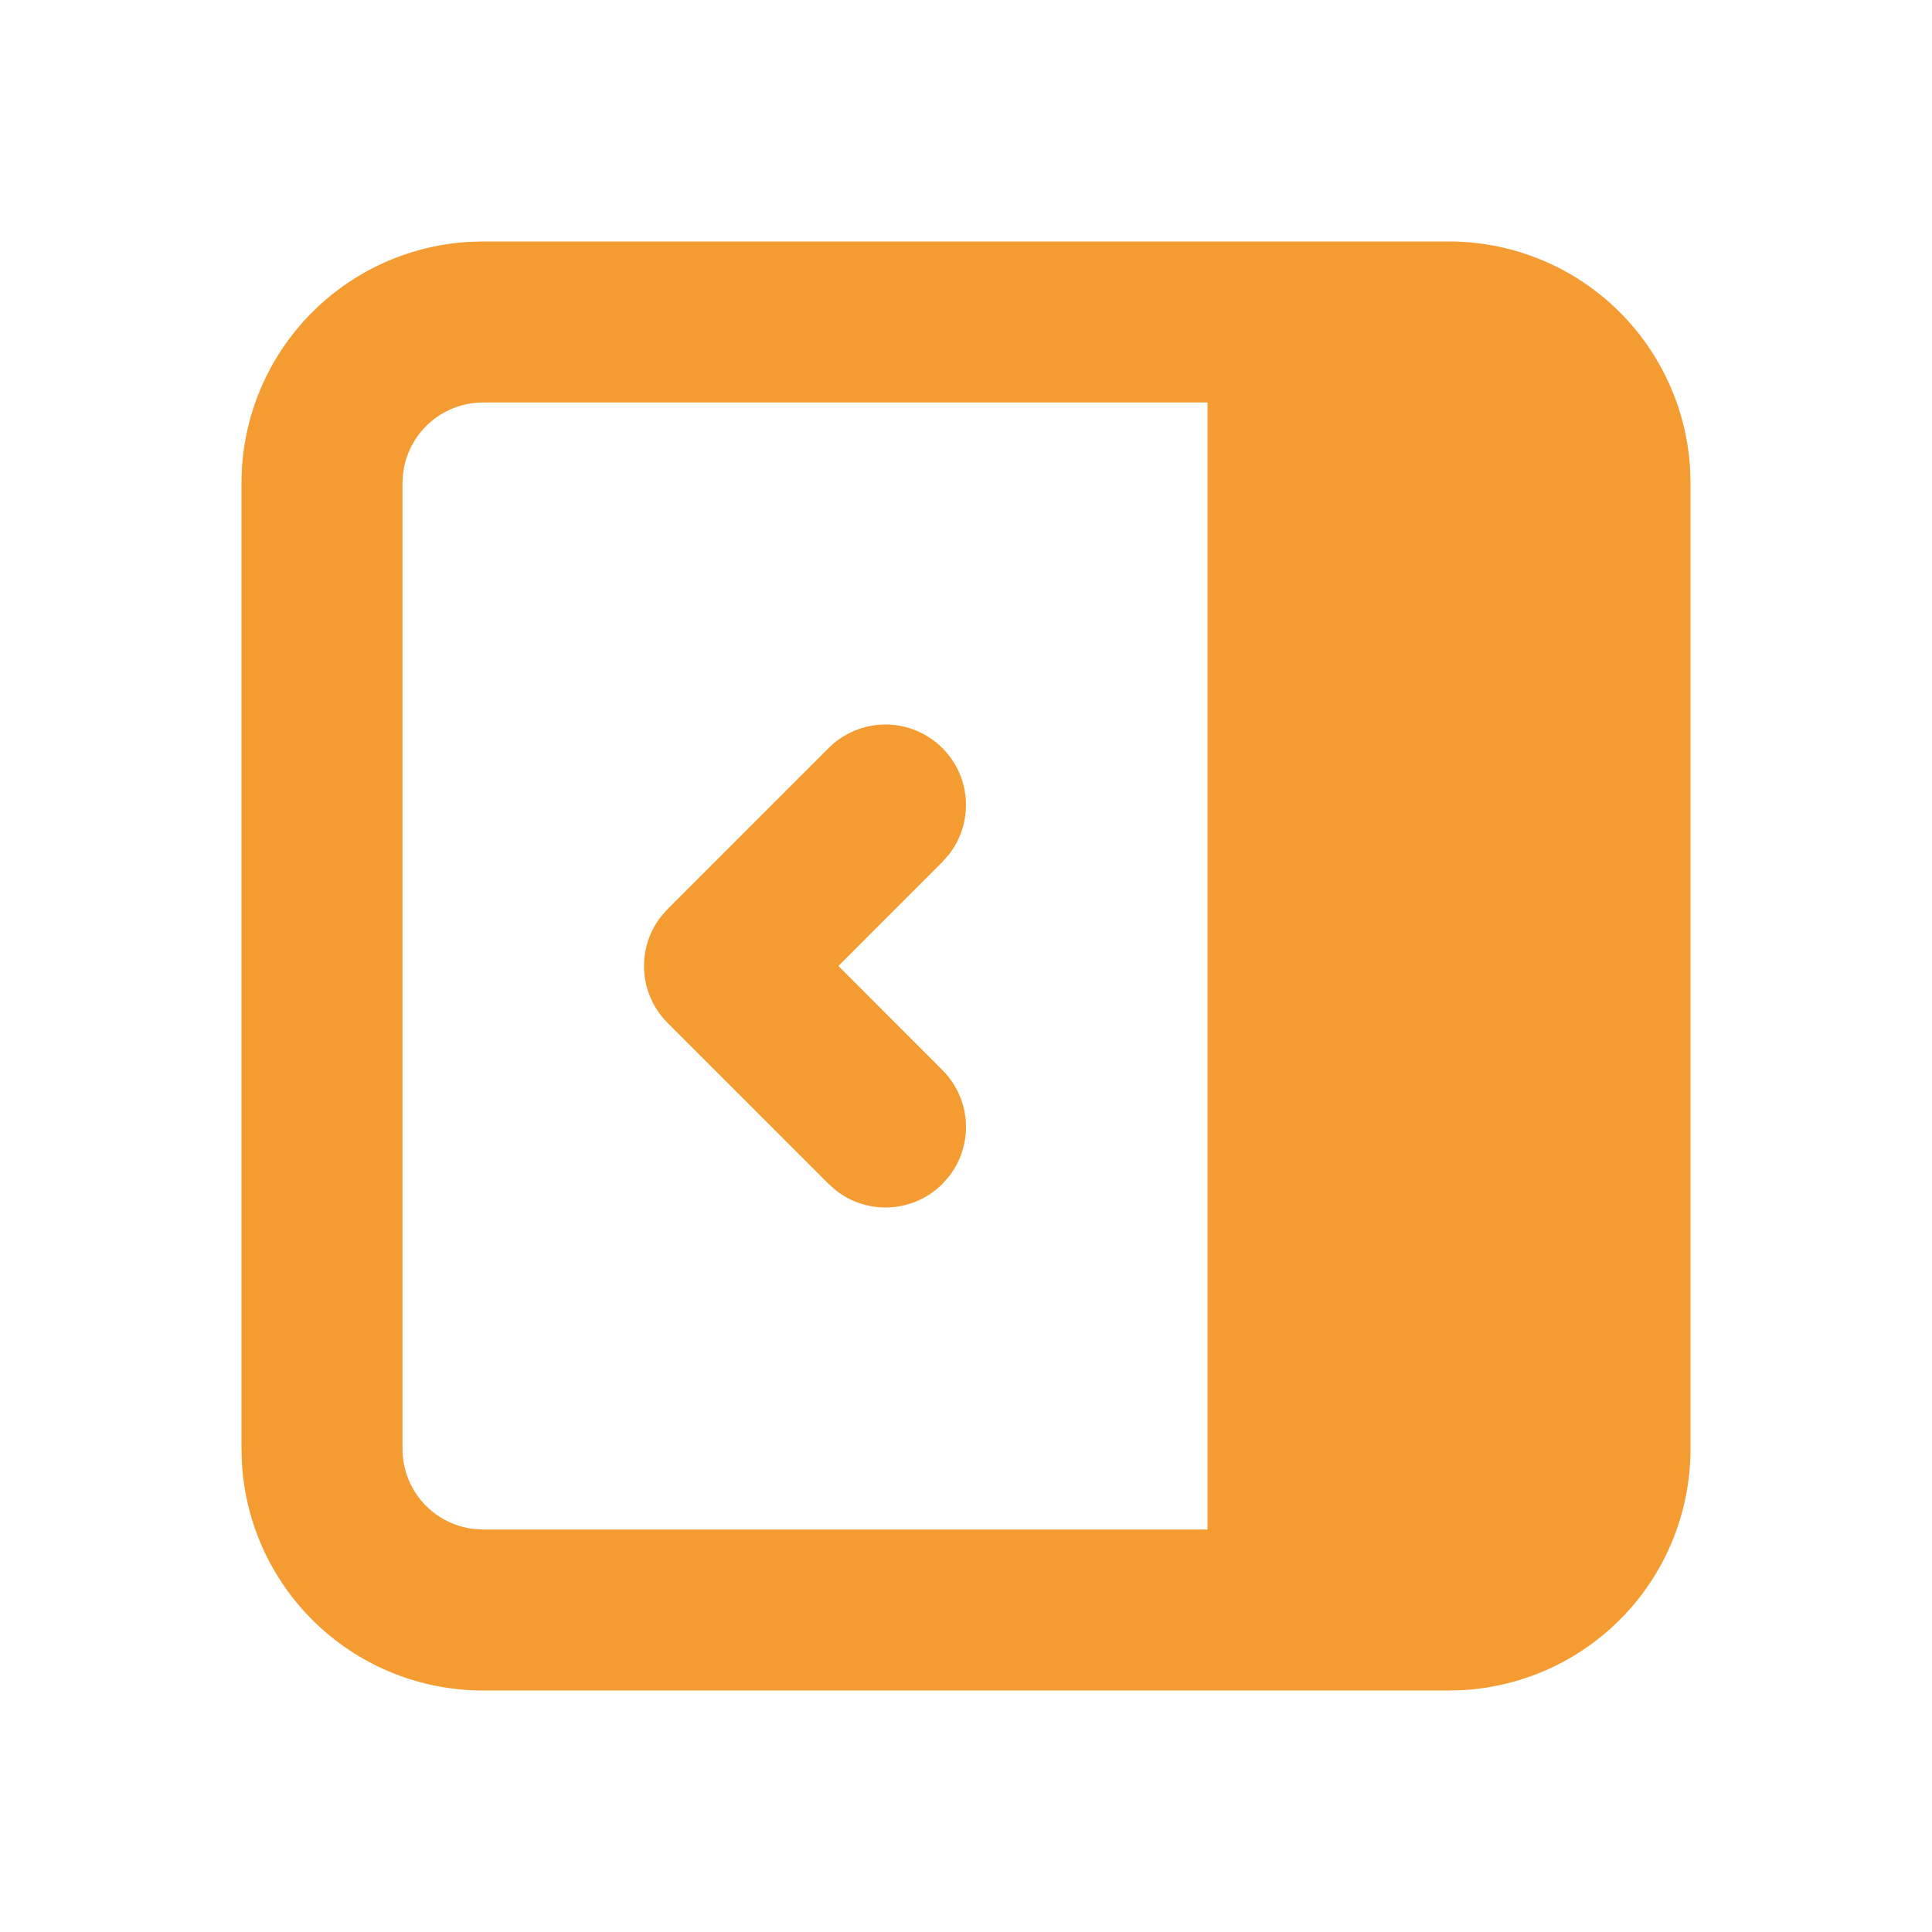
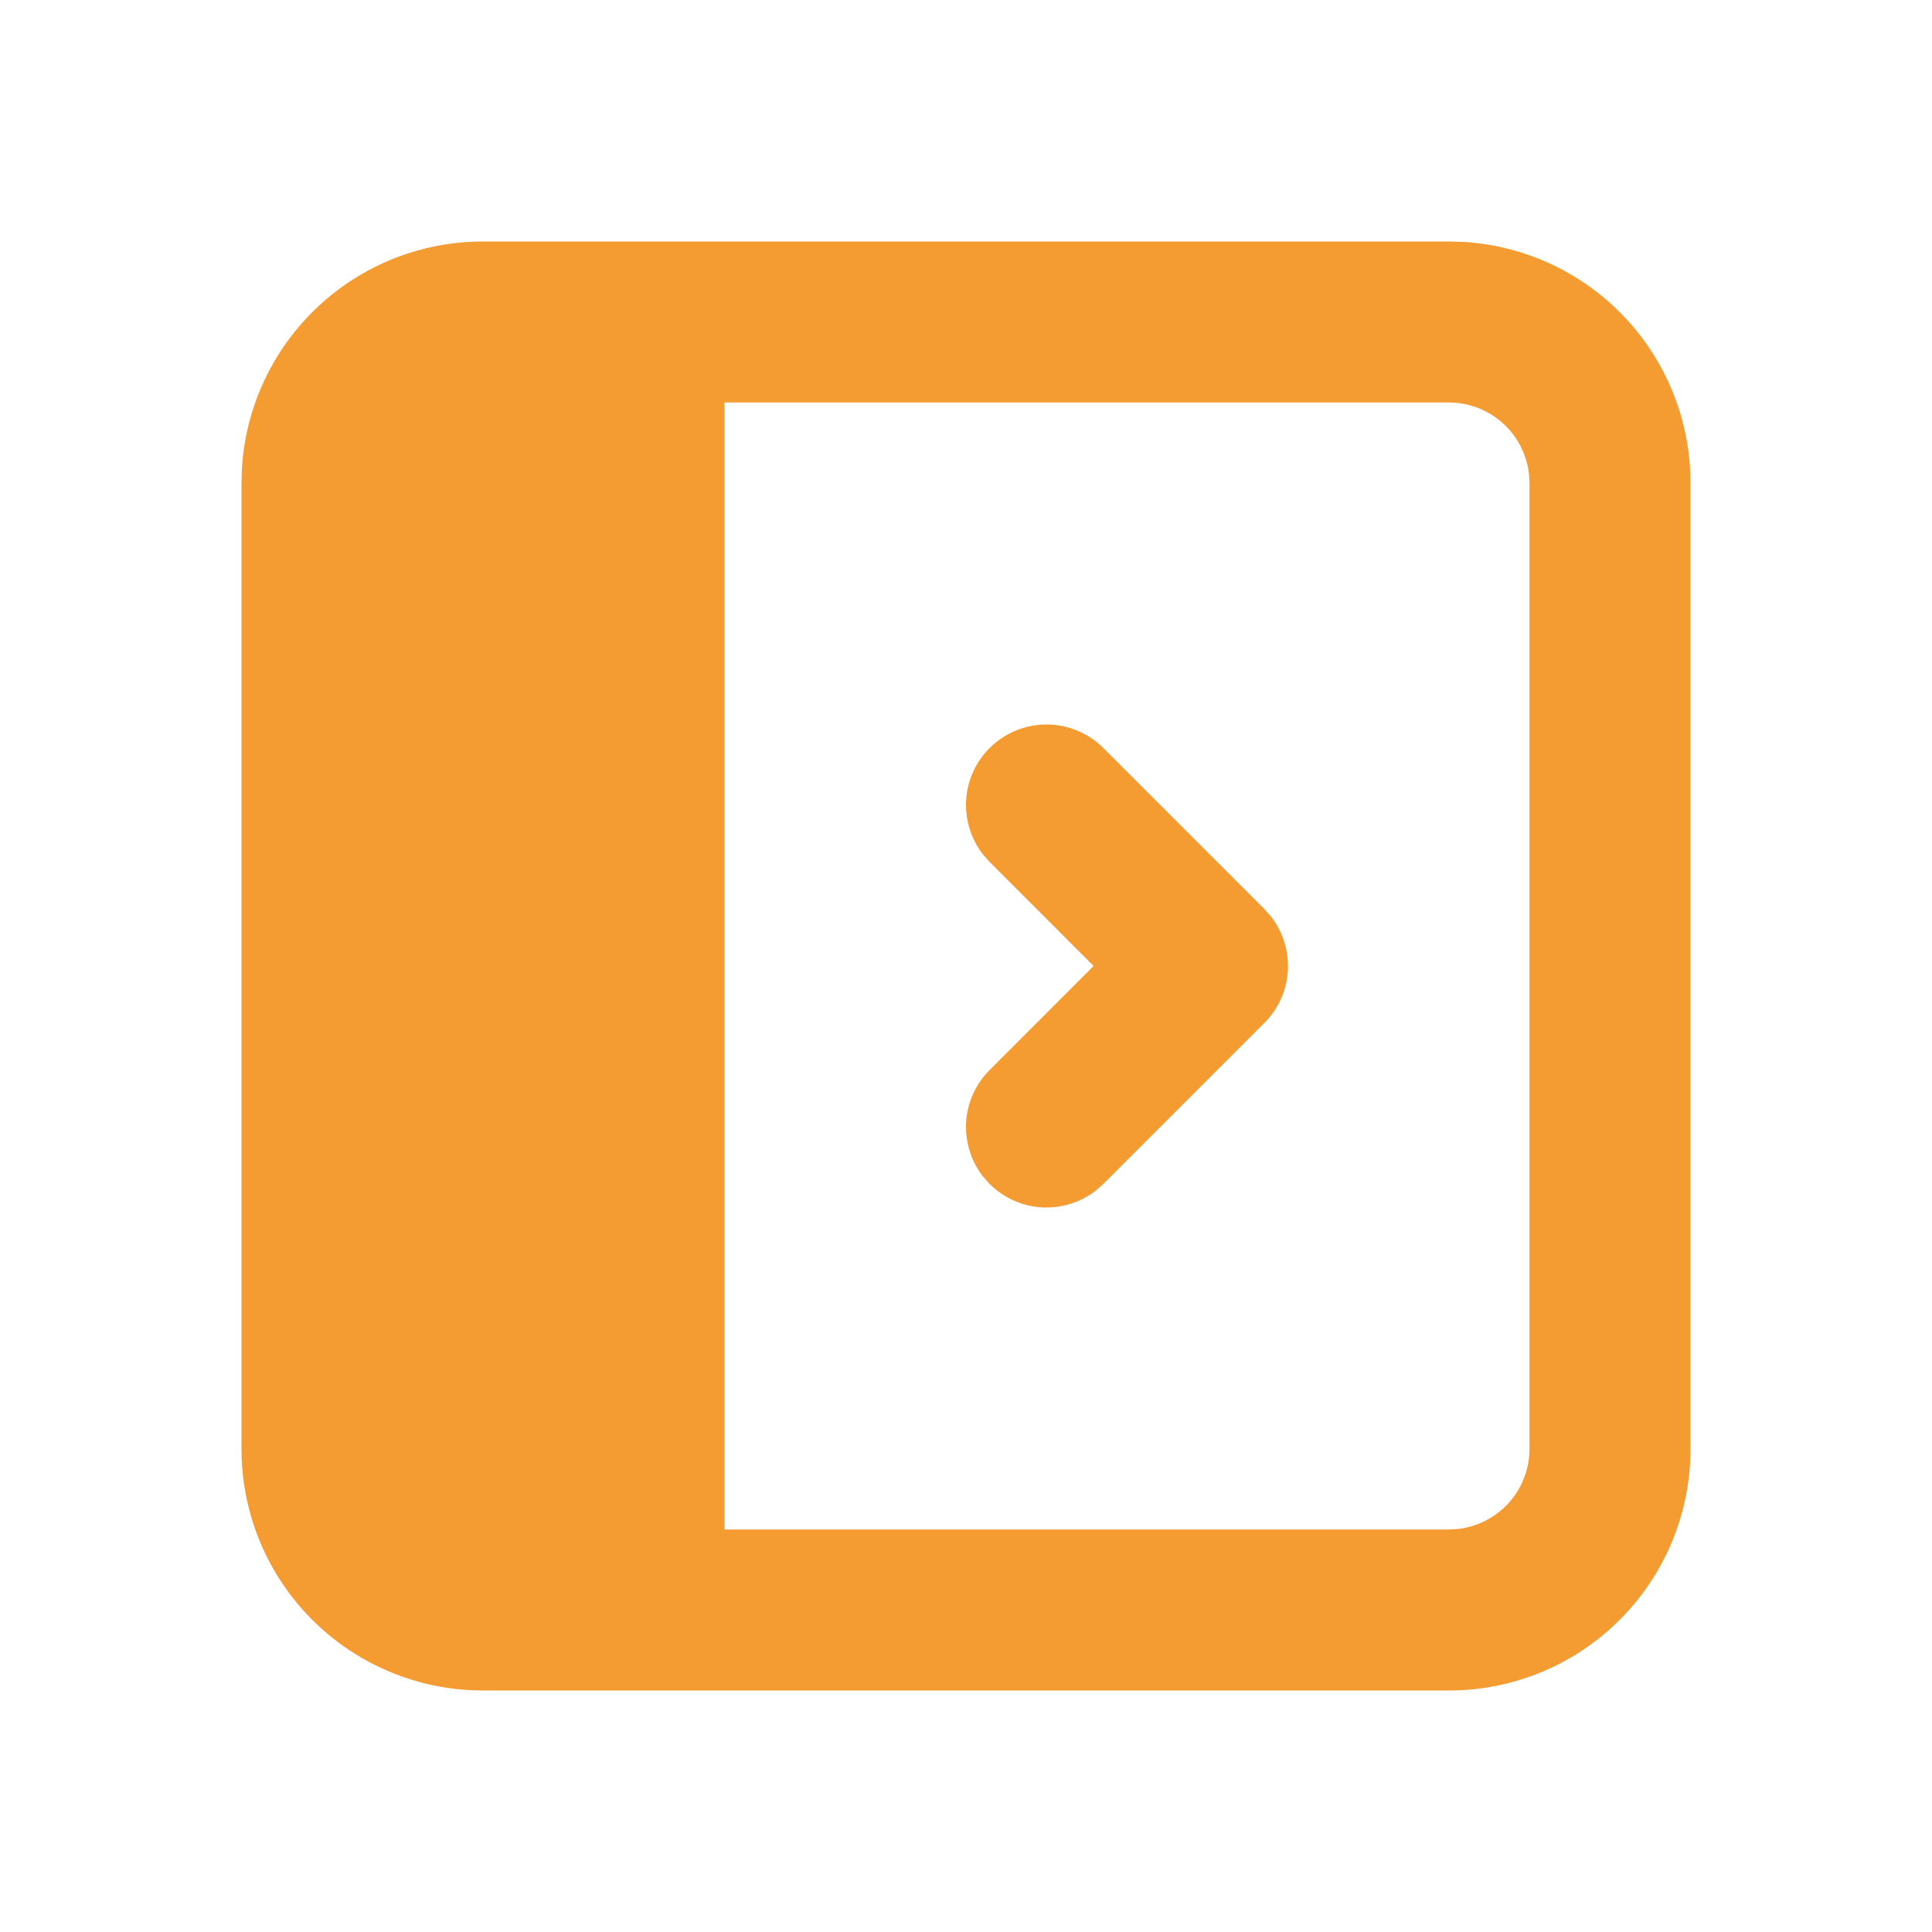
<svg xmlns="http://www.w3.org/2000/svg" width="24" height="24" viewBox="0 0 24 24" fill="none">
-   <path d="M18 3C18.765 3 19.502 3.292 20.058 3.817C20.615 4.342 20.95 5.06 20.995 5.824L21 6V18C21 18.765 20.708 19.502 20.183 20.058C19.658 20.615 18.94 20.95 18.176 20.995L18 21H6C5.235 21 4.498 20.708 3.942 20.183C3.385 19.658 3.05 18.94 3.005 18.176L3 18V6C3 5.235 3.292 4.498 3.817 3.942C4.342 3.385 5.06 3.05 5.824 3.005L6 3H18ZM15 5H6C5.755 5 5.519 5.09 5.336 5.253C5.153 5.415 5.036 5.64 5.007 5.883L5 6V18C5 18.245 5.09 18.481 5.253 18.664C5.415 18.847 5.64 18.964 5.883 18.993L6 19H15V5ZM11.707 9.293C11.879 9.465 11.983 9.694 11.998 9.937C12.013 10.18 11.939 10.421 11.79 10.613L11.707 10.707L10.415 12L11.707 13.293C11.879 13.465 11.983 13.694 11.998 13.937C12.013 14.18 11.939 14.421 11.79 14.613L11.707 14.707C11.535 14.879 11.306 14.983 11.063 14.998C10.82 15.013 10.579 14.939 10.387 14.79L10.293 14.707L8.293 12.707C8.121 12.535 8.017 12.306 8.002 12.063C7.987 11.82 8.061 11.579 8.21 11.387L8.293 11.293L10.293 9.293C10.48 9.106 10.735 9 11 9C11.265 9 11.52 9.106 11.707 9.293Z" fill="#F49B31" />
+   <path d="M6 3C5.235 3 4.498 3.292 3.942 3.817C3.385 4.342 3.05 5.06 3.005 5.824L3 6V18C3 18.765 3.292 19.502 3.817 20.058C4.342 20.615 5.06 20.95 5.824 20.995L6 21H18C18.765 21 19.502 20.708 20.058 20.183C20.615 19.658 20.95 18.94 20.995 18.176L21 18V6C21 5.235 20.708 4.498 20.183 3.942C19.658 3.385 18.94 3.05 18.176 3.005L18 3H6ZM9 5H18C18.245 5 18.481 5.09 18.664 5.253C18.847 5.415 18.964 5.64 18.993 5.883L19 6V18C19 18.245 18.91 18.481 18.747 18.664C18.584 18.847 18.36 18.964 18.117 18.993L18 19H9V5ZM12.293 9.293C12.121 9.465 12.017 9.694 12.002 9.937C11.987 10.18 12.061 10.421 12.21 10.613L12.293 10.707L13.585 12L12.293 13.293C12.121 13.465 12.017 13.694 12.002 13.937C11.987 14.18 12.061 14.421 12.21 14.613L12.293 14.707C12.465 14.879 12.694 14.983 12.937 14.998C13.18 15.013 13.421 14.939 13.613 14.79L13.707 14.707L15.707 12.707C15.879 12.535 15.983 12.306 15.998 12.063C16.013 11.82 15.939 11.579 15.79 11.387L15.707 11.293L13.707 9.293C13.52 9.106 13.265 9 13 9C12.735 9 12.48 9.106 12.293 9.293Z" fill="#F49B31" />
</svg>
